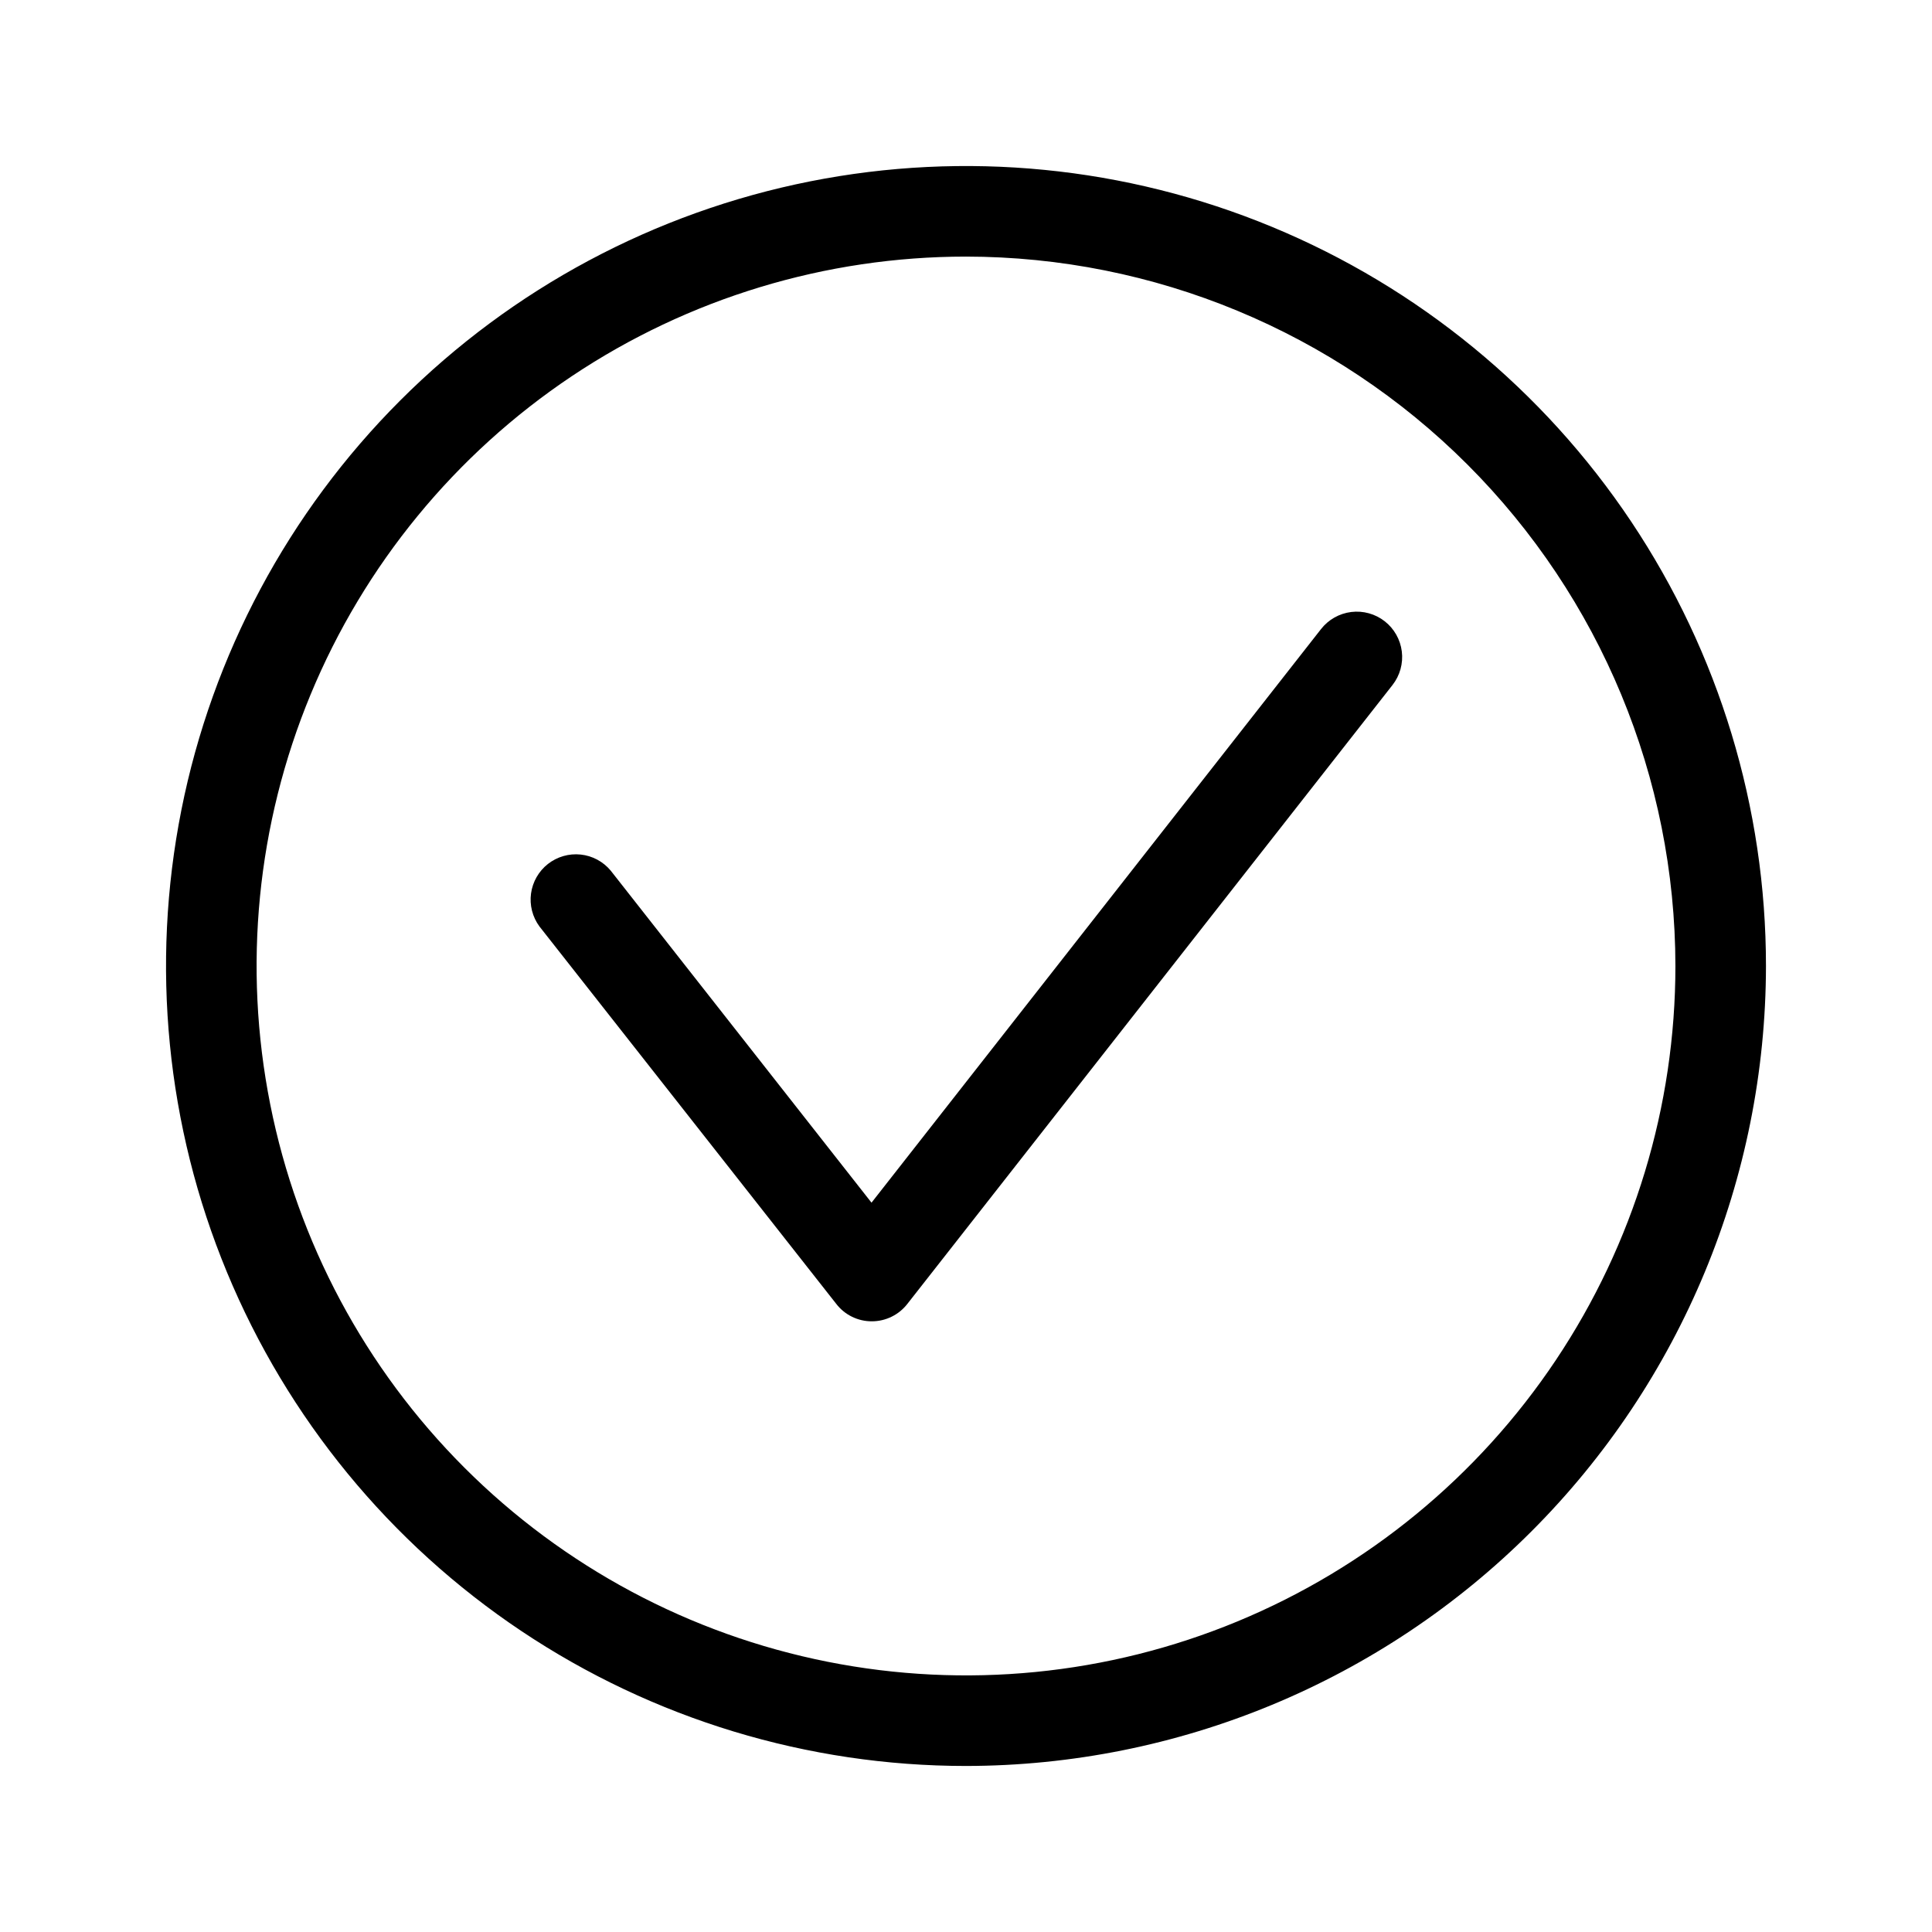
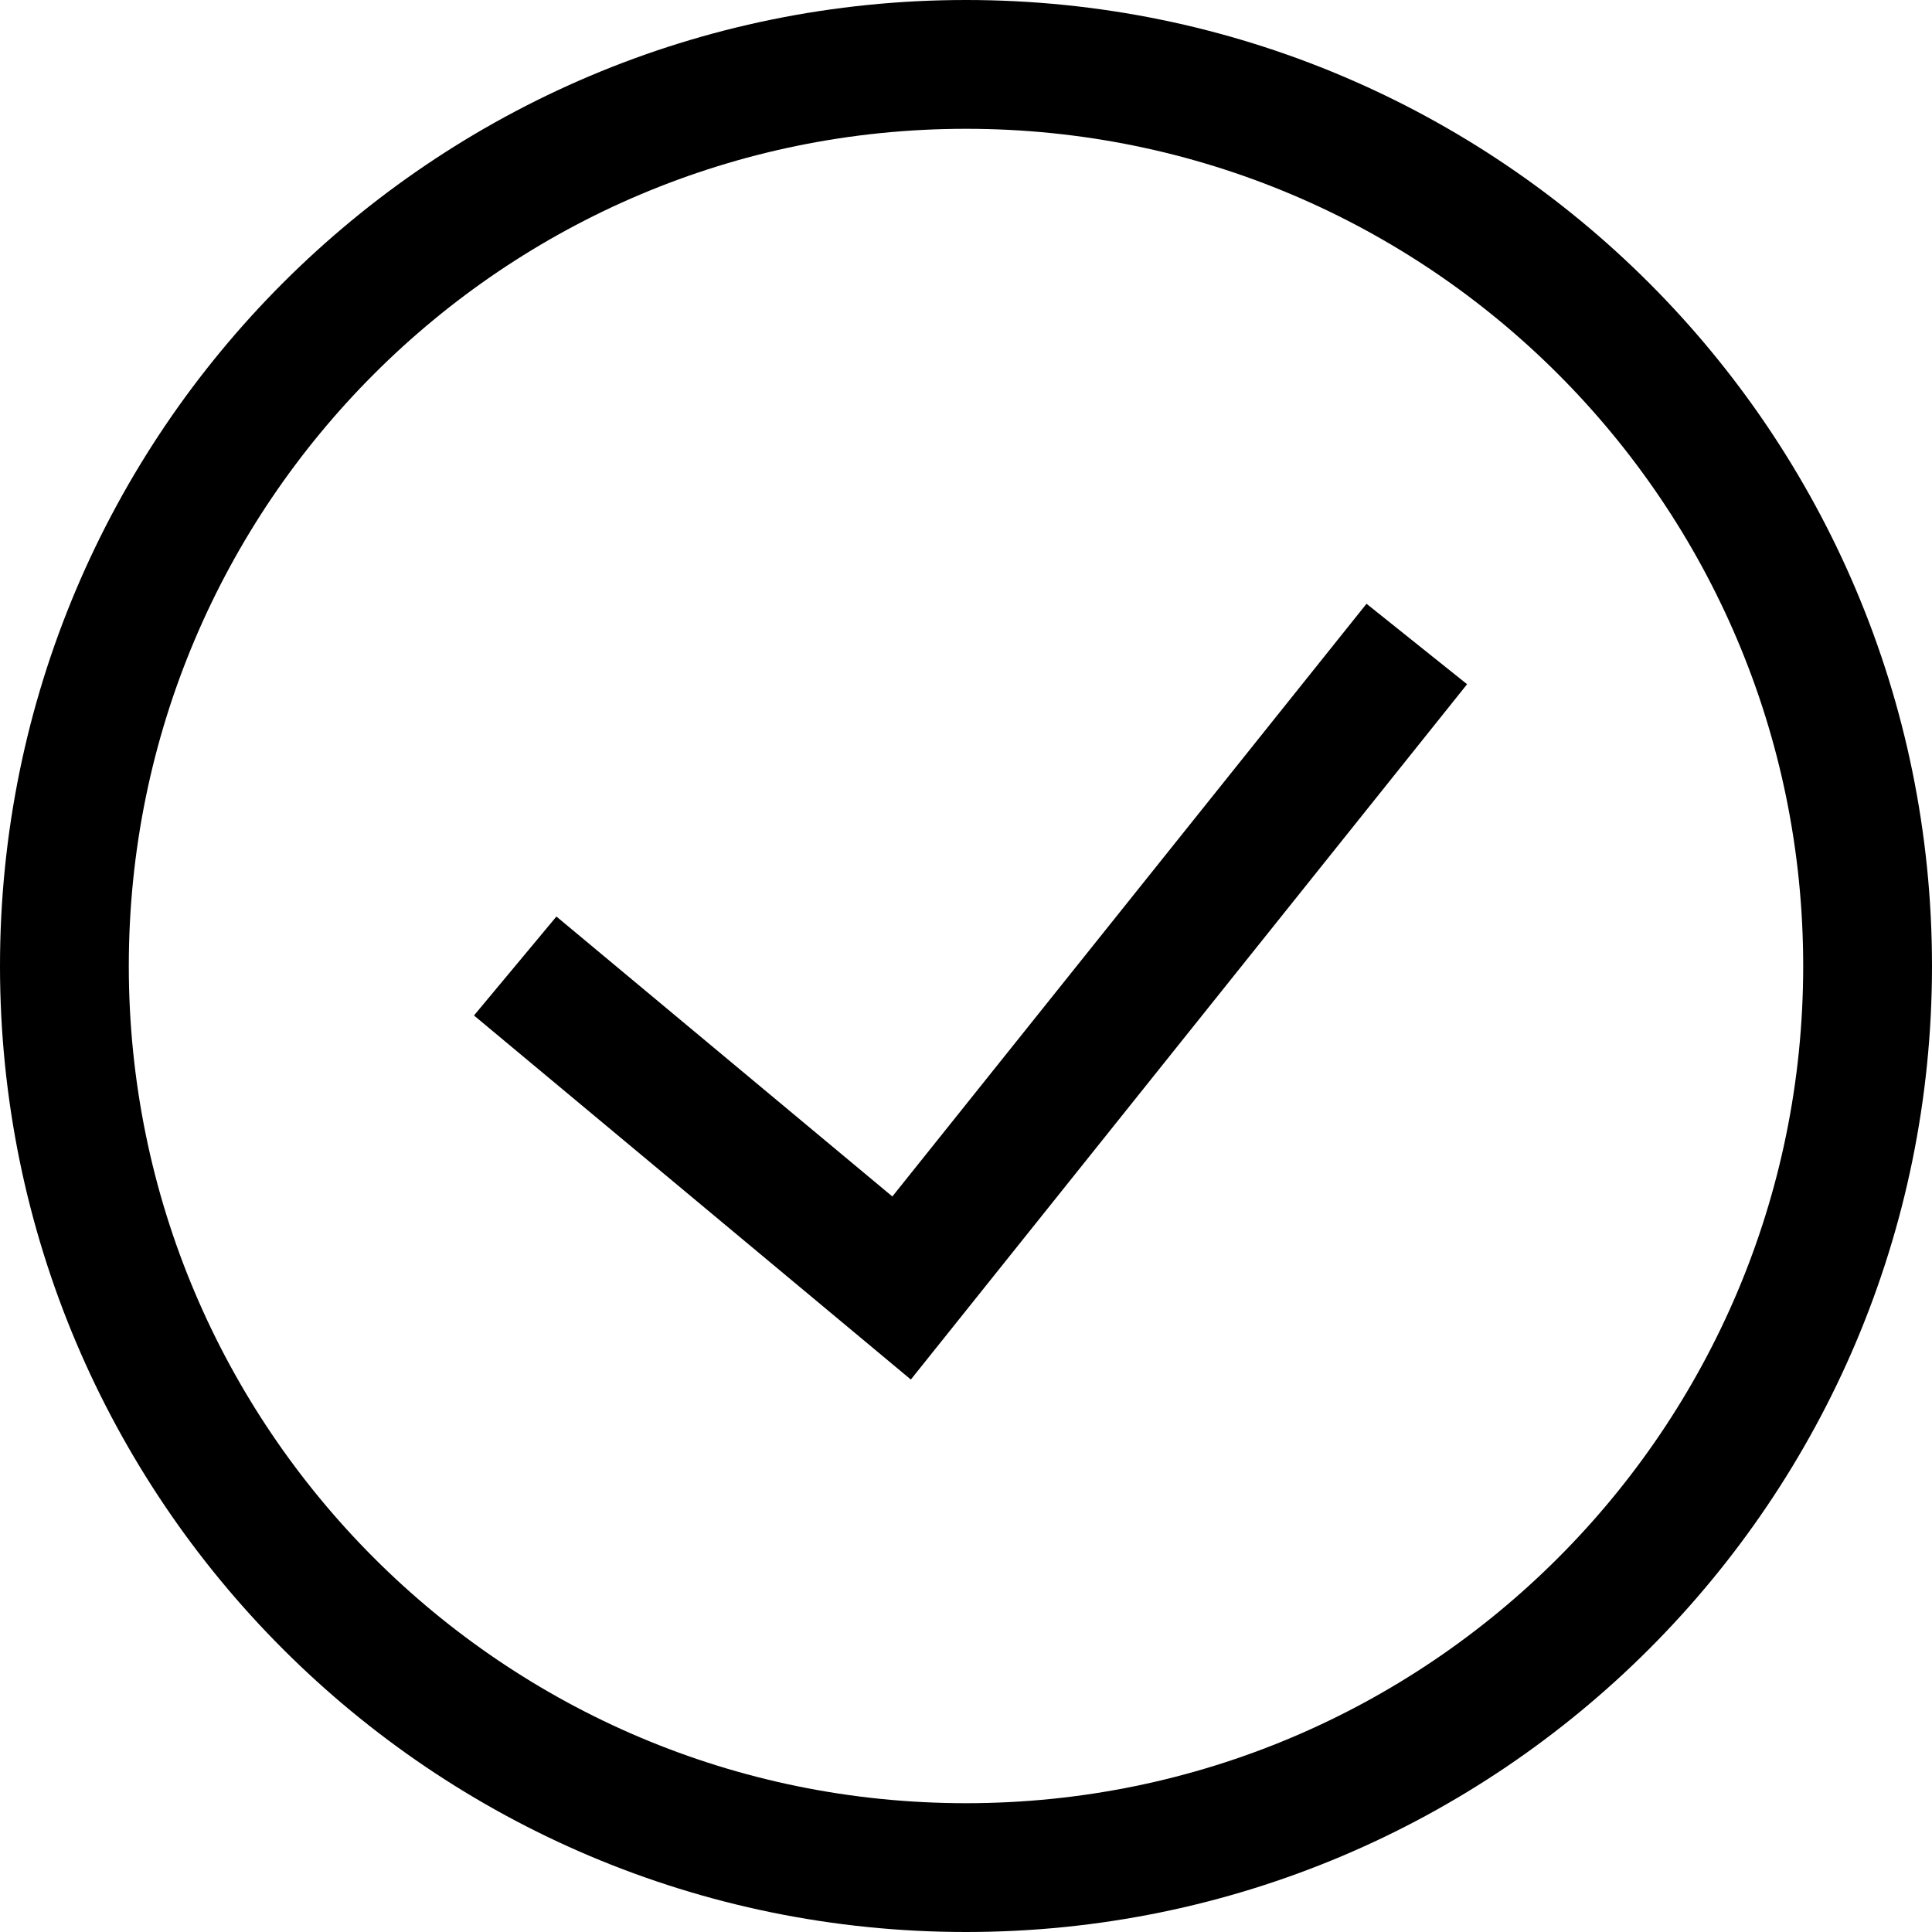
- <svg xmlns="http://www.w3.org/2000/svg" width="64" height="64" viewBox="0 0 64 64" fill="none">
-   <path d="M28.88 43.77C28.652 43.771 28.427 43.719 28.222 43.618C28.017 43.518 27.839 43.371 27.7 43.19L17.87 30.69C17.639 30.376 17.538 29.984 17.591 29.598C17.644 29.211 17.845 28.86 18.152 28.619C18.459 28.379 18.848 28.267 19.236 28.308C19.624 28.349 19.98 28.54 20.23 28.84L28.87 39.84L43.76 20.84C44.005 20.526 44.365 20.322 44.761 20.273C45.157 20.224 45.556 20.335 45.87 20.58C46.184 20.825 46.388 21.186 46.437 21.581C46.486 21.977 46.375 22.376 46.13 22.69L30.06 43.19C29.921 43.37 29.742 43.517 29.537 43.617C29.333 43.718 29.108 43.77 28.88 43.77V43.77Z" fill="black" />
-   <path d="M32 58.5C26.759 58.5 21.635 56.946 17.277 54.034C12.919 51.122 9.523 46.983 7.517 42.141C5.511 37.299 4.987 31.971 6.009 26.83C7.032 21.69 9.556 16.968 13.262 13.262C16.968 9.556 21.69 7.032 26.83 6.009C31.971 4.987 37.299 5.511 42.141 7.517C46.983 9.523 51.122 12.919 54.034 17.277C56.946 21.635 58.5 26.759 58.5 32C58.492 39.026 55.698 45.762 50.73 50.73C45.762 55.698 39.026 58.492 32 58.5V58.5ZM32 8.5C27.352 8.5 22.809 9.878 18.944 12.46C15.08 15.043 12.068 18.713 10.289 23.007C8.51 27.301 8.045 32.026 8.952 36.585C9.858 41.143 12.097 45.331 15.383 48.617C18.669 51.904 22.857 54.142 27.415 55.048C31.974 55.955 36.699 55.49 40.993 53.711C45.287 51.932 48.957 48.92 51.539 45.056C54.122 41.191 55.5 36.648 55.5 32C55.495 25.769 53.017 19.795 48.611 15.389C44.205 10.983 38.231 8.505 32 8.5V8.5Z" fill="black" />
+ <svg xmlns="http://www.w3.org/2000/svg" width="15px" height="15px" viewBox="0 0 15 15" fill="none">
+   <path d="M4 7.5L7 10L11 5M7.5 14.5C3.634 14.5 0.5 11.366 0.5 7.5C0.5 3.634 3.634 0.5 7.5 0.5C11.366 0.5 14.5 3.634 14.5 7.5C14.5 11.366 11.366 14.5 7.5 14.5Z" stroke="black" />
</svg>
